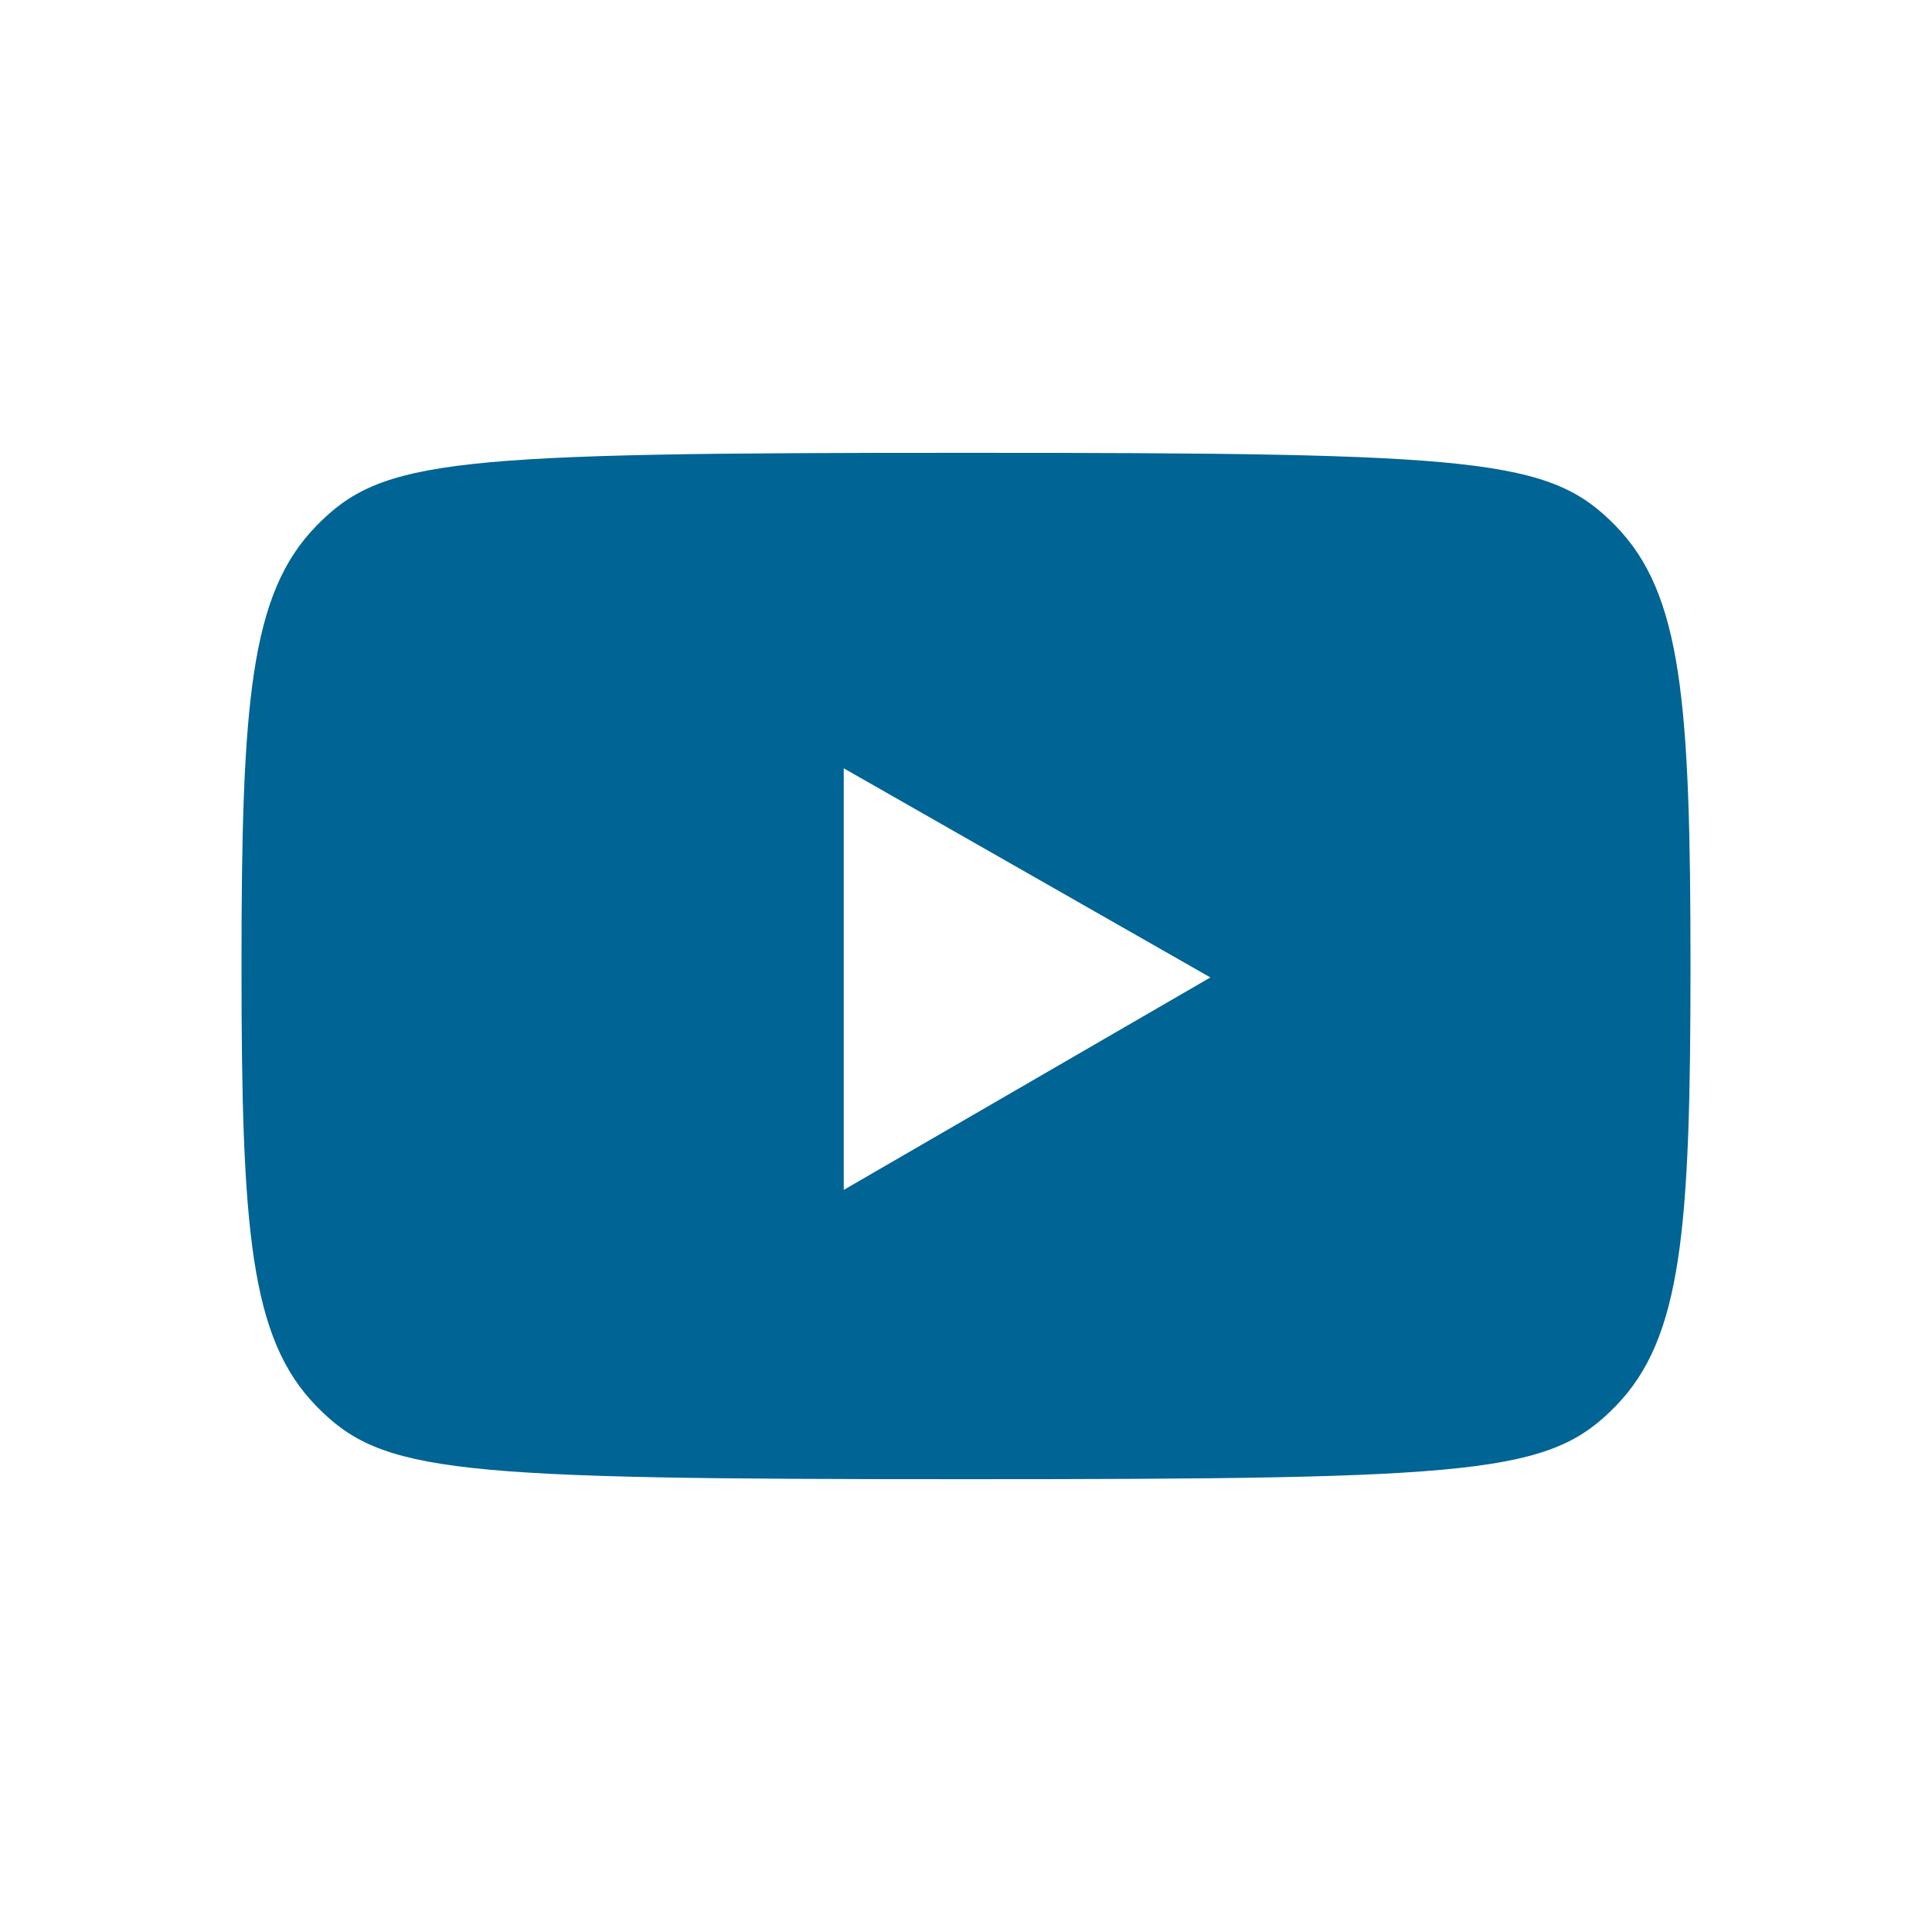
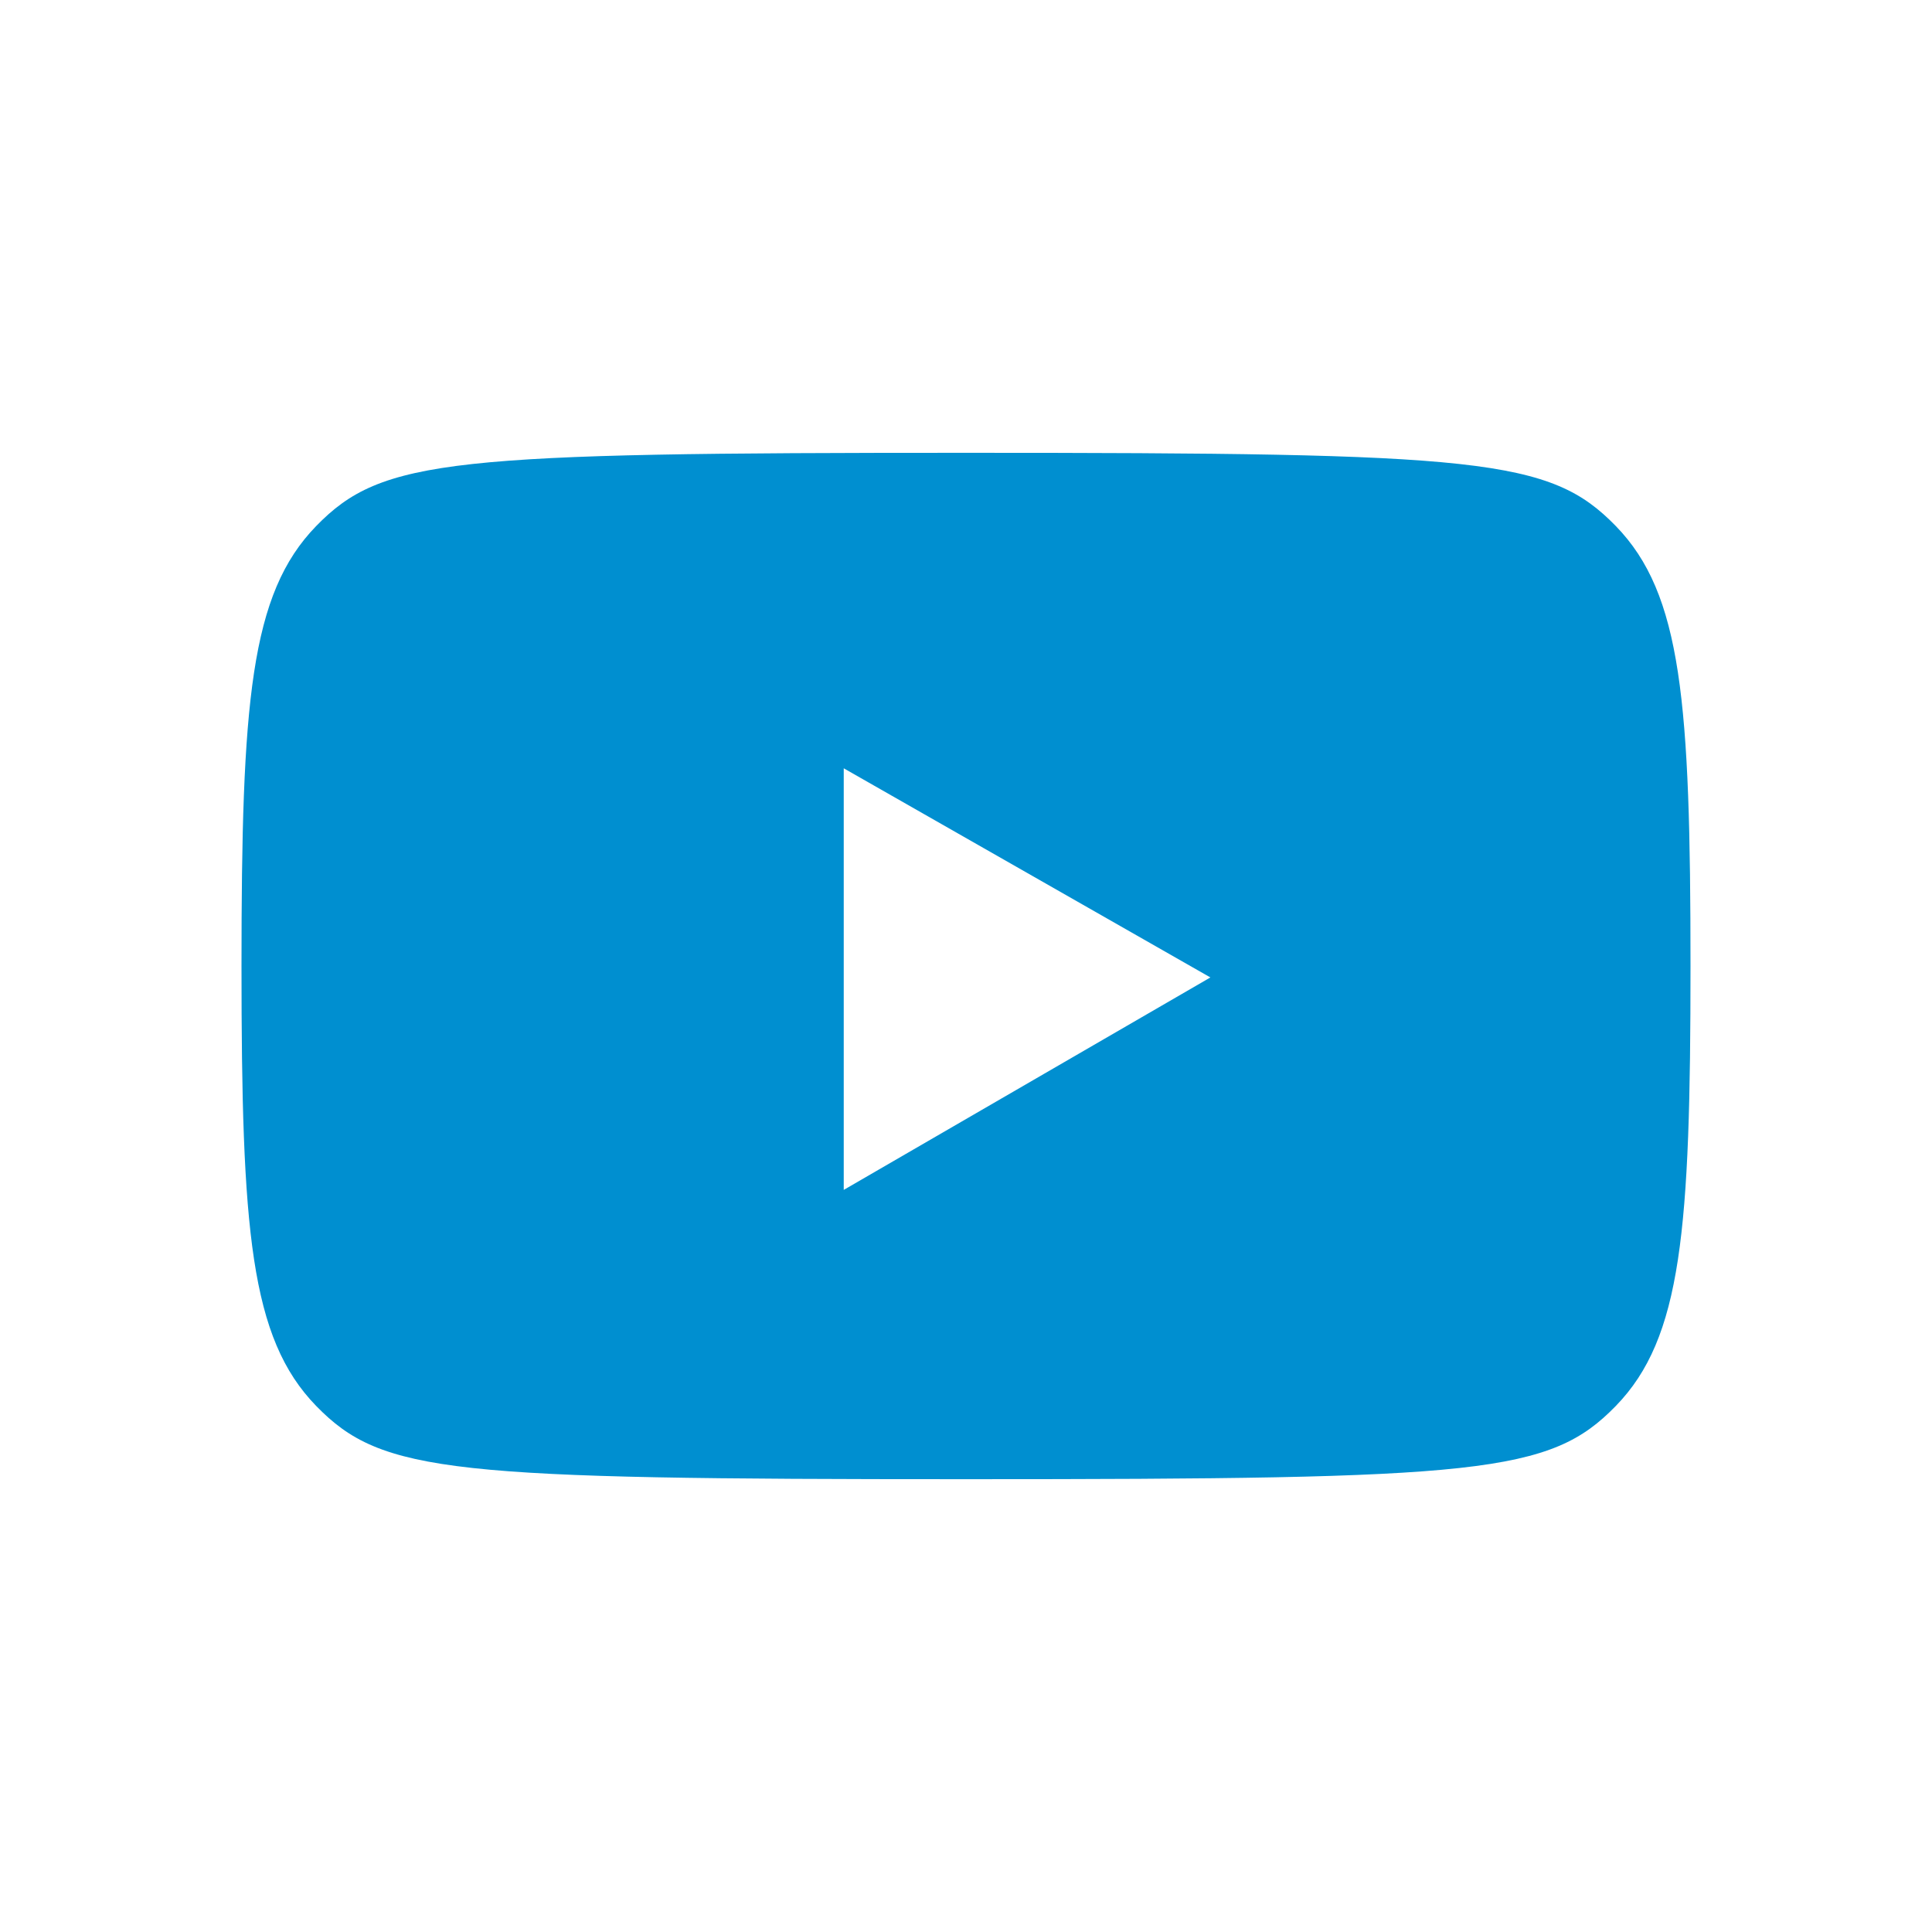
<svg xmlns="http://www.w3.org/2000/svg" viewBox="0,0,256,256" width="48px" height="48px">
-   <g fill="#006494" fill-rule="nonzero" stroke="none" stroke-width="1" stroke-linecap="butt" stroke-linejoin="miter" stroke-miterlimit="10" stroke-dasharray="" stroke-dashoffset="0" font-family="none" font-weight="none" font-size="none" text-anchor="none" style="mix-blend-mode: normal">
+   <g fill="#008fd0" fill-rule="nonzero" stroke="none" stroke-width="1" stroke-linecap="butt" stroke-linejoin="miter" stroke-miterlimit="10" stroke-dasharray="" stroke-dashoffset="0" font-family="none" font-weight="none" font-size="none" text-anchor="none" style="mix-blend-mode: normal">
    <g transform="scale(4,4)">
      <path d="M53.527,17.427c2.187,2.25 2.473,5.825 2.473,14.573c0,8.748 -0.286,12.323 -2.473,14.573c-2.187,2.249 -4.465,2.427 -21.527,2.427c-17.062,0 -19.34,-0.178 -21.527,-2.427c-2.187,-2.25 -2.473,-5.825 -2.473,-14.573c0,-8.748 0.286,-12.323 2.473,-14.573c2.187,-2.25 4.465,-2.427 21.527,-2.427c17.062,0 19.34,0.178 21.527,2.427zM27.95,39.417l12.146,-7.038l-12.146,-6.928z" />
    </g>
  </g>
</svg>
